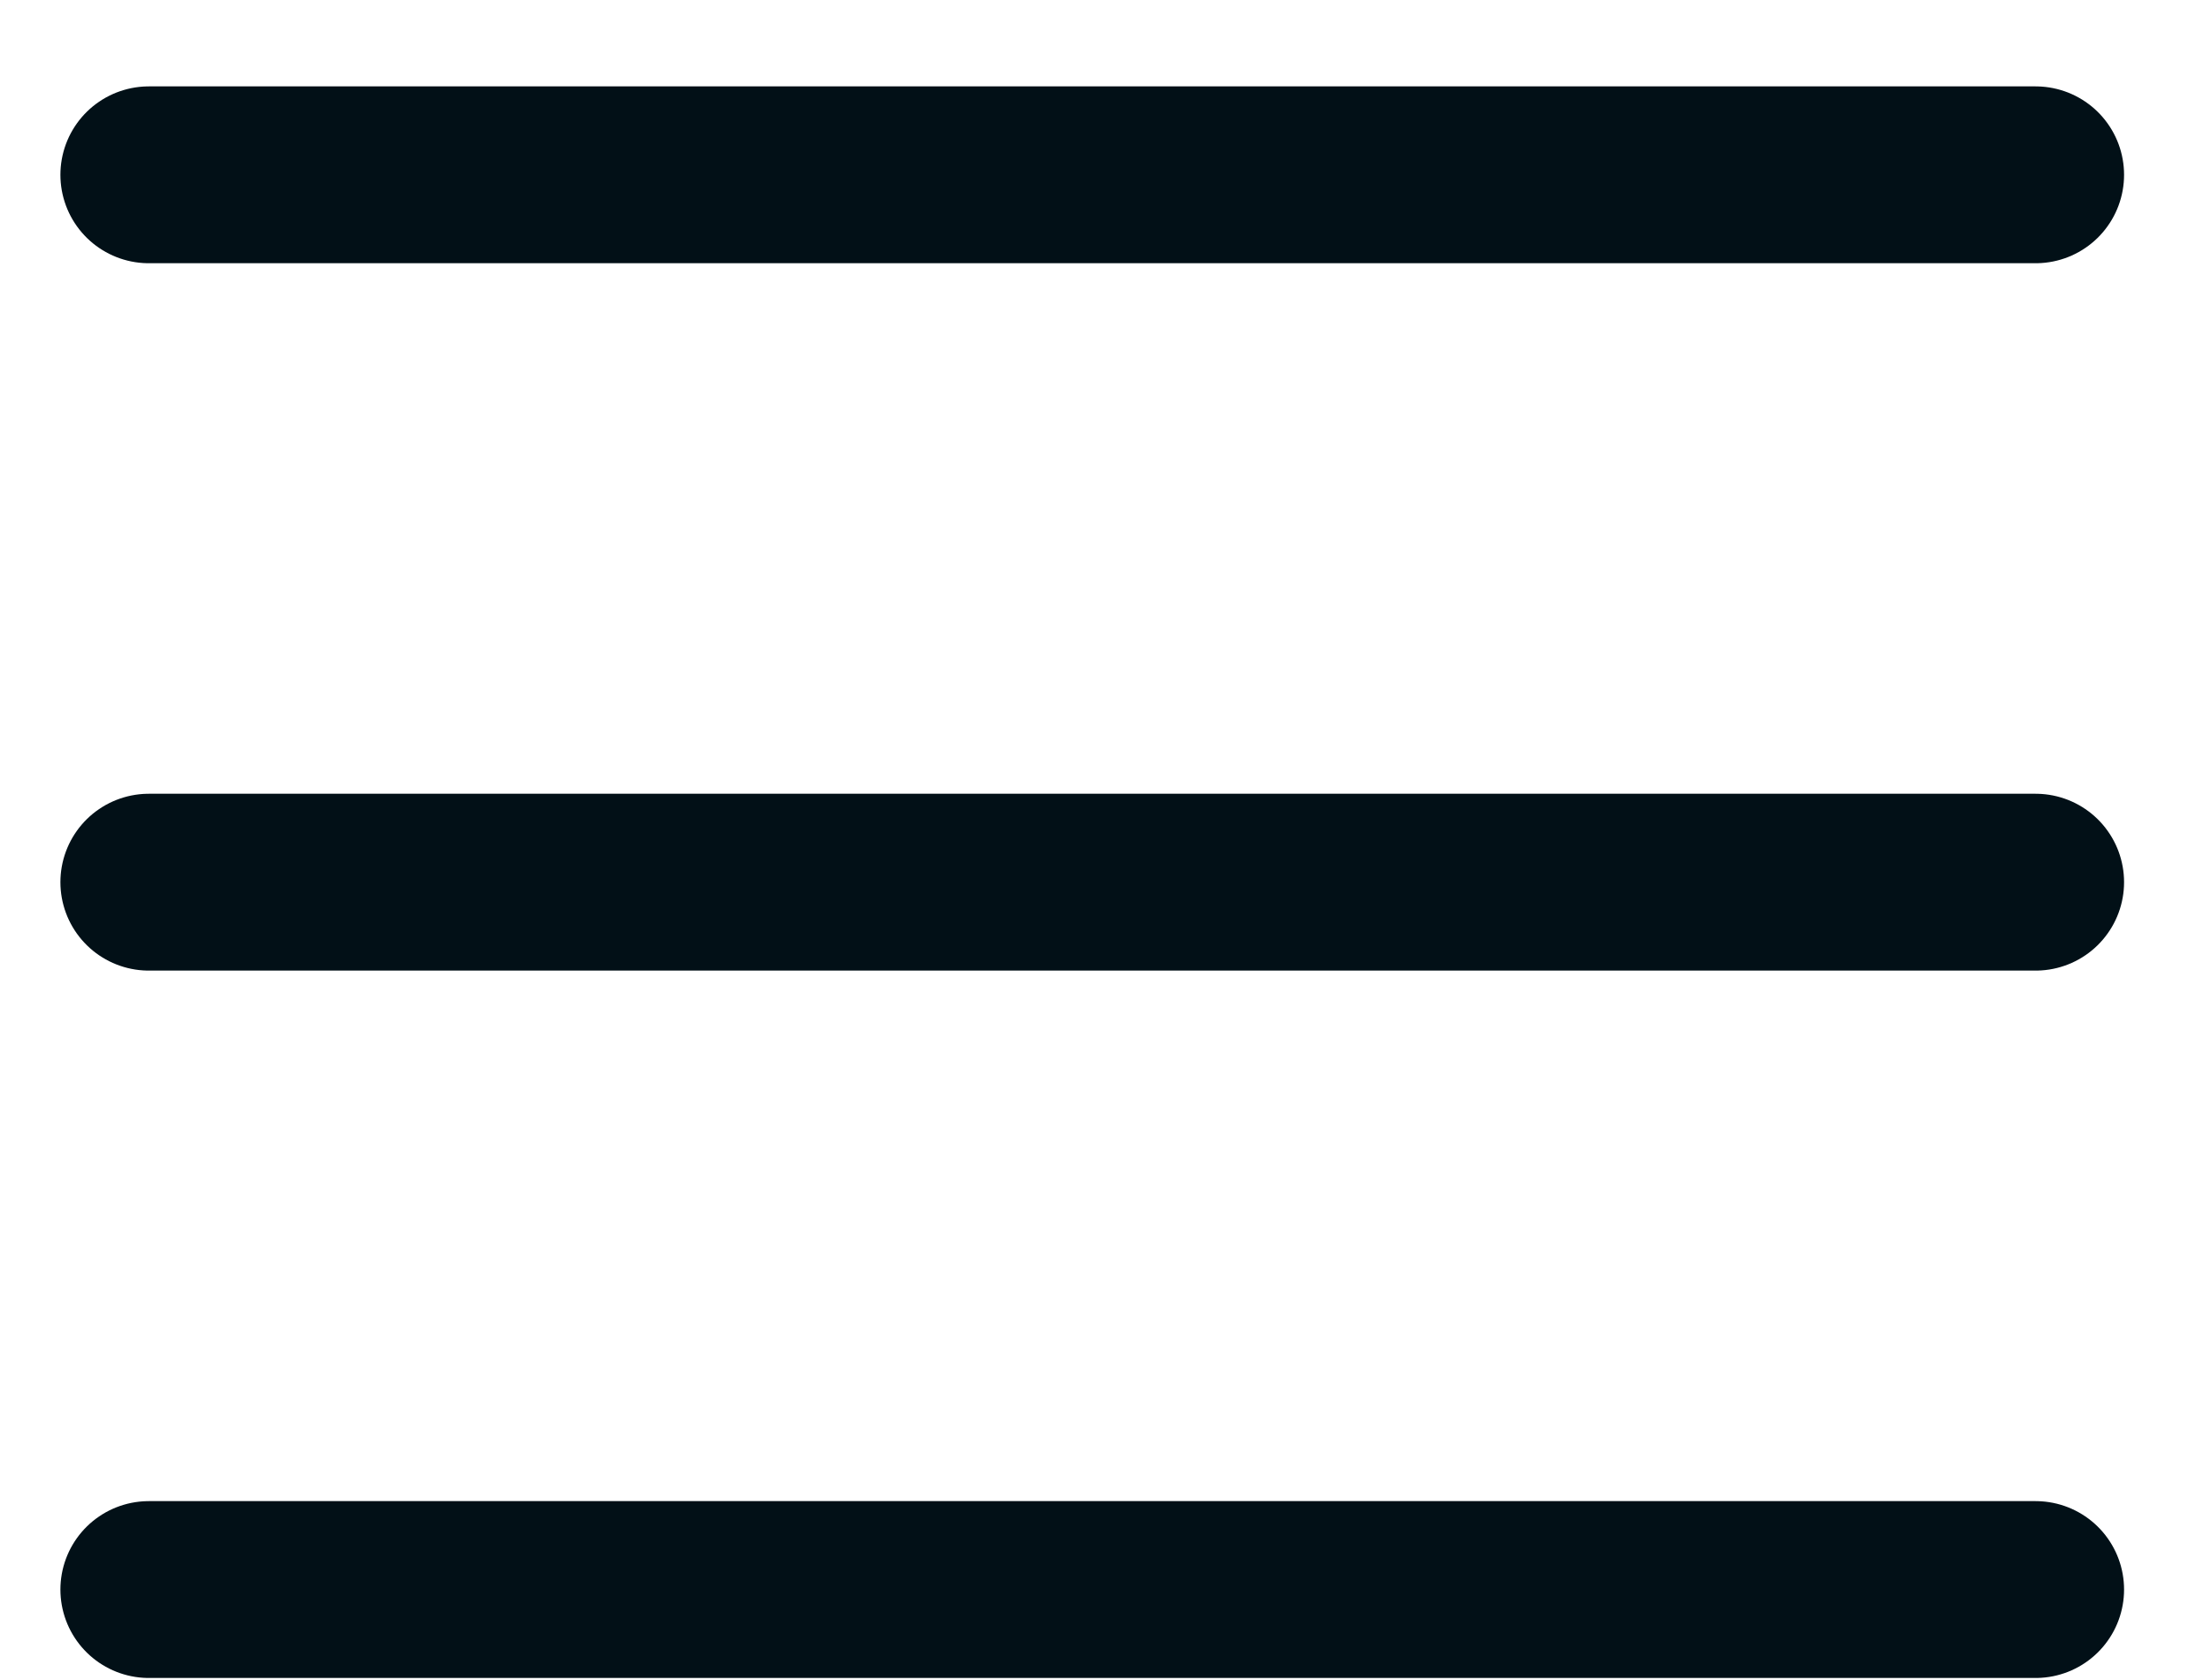
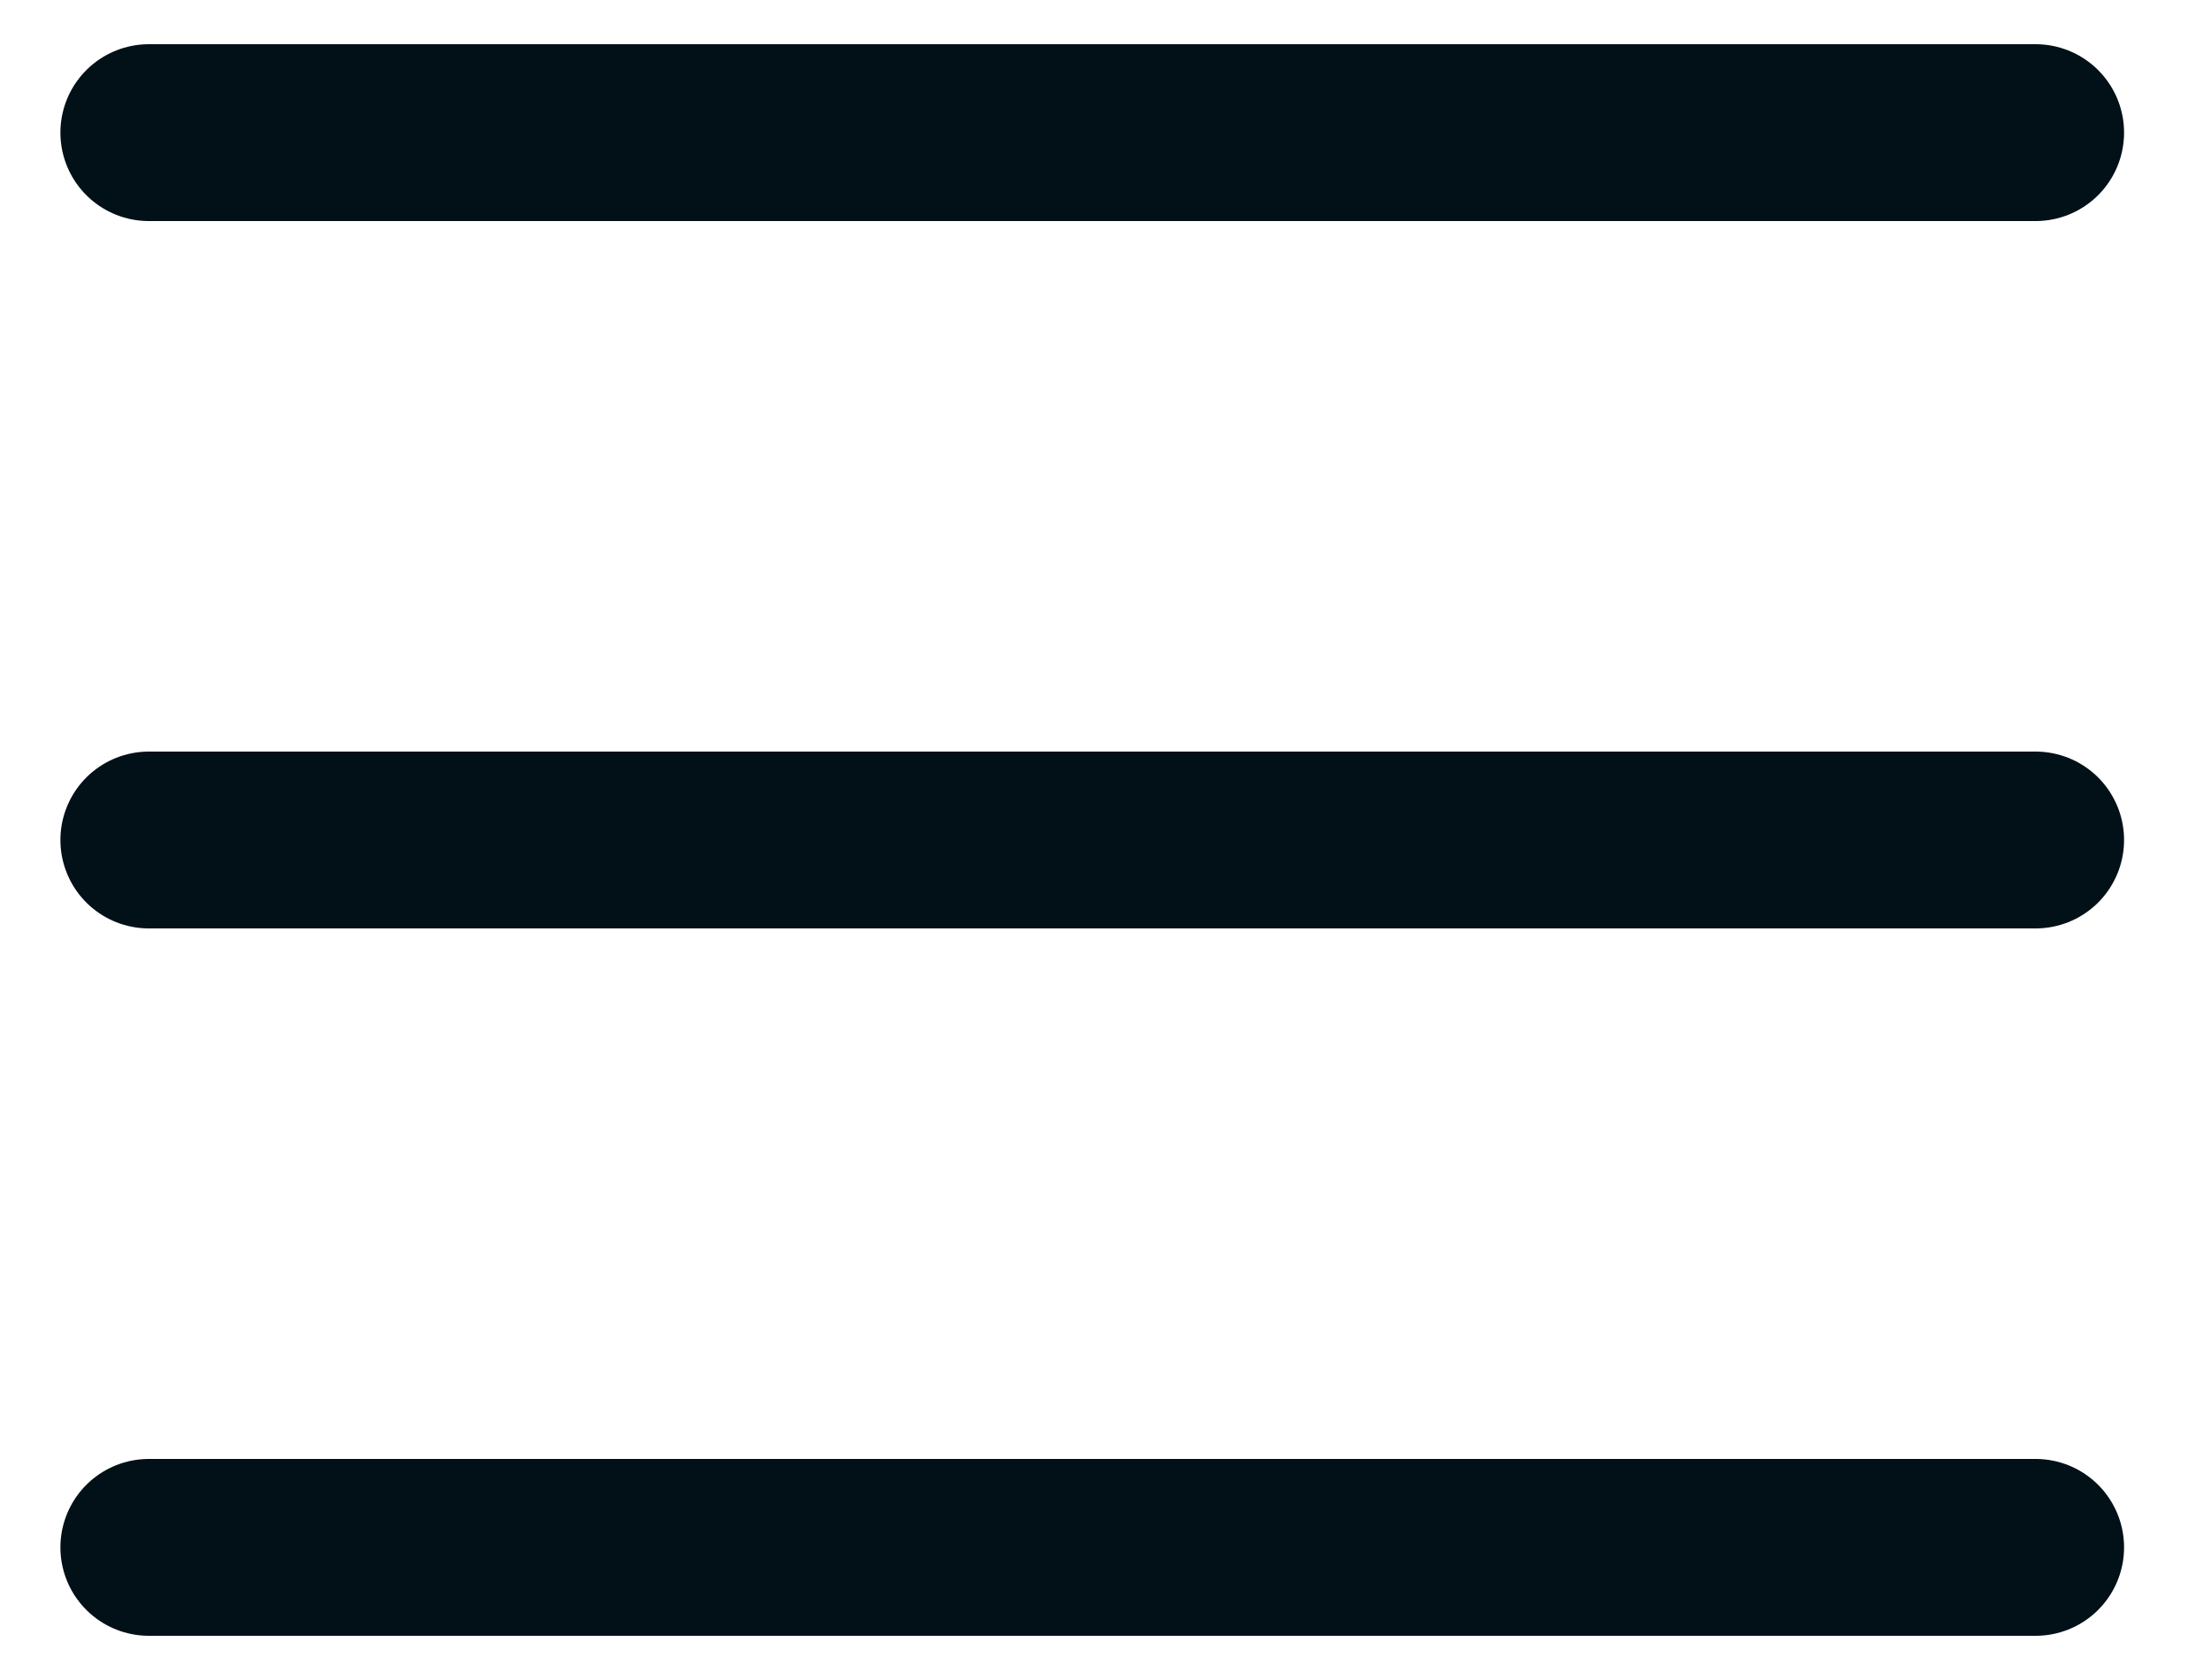
<svg xmlns="http://www.w3.org/2000/svg" width="25" height="19" viewBox="0 0 25 19" fill="none">
-   <path d="M23.017 1.977L1.683 1.977" stroke="#021017" stroke-width="2" stroke-linecap="round" />
-   <path d="M23.017 9.977L1.683 9.977" stroke="#021017" stroke-width="2" stroke-linecap="round" />
-   <path d="M23.017 17.977H1.683" stroke="#021017" stroke-width="2" stroke-linecap="round" />
+   <path d="M23.017 1.5L1.683 1.5" stroke="#021017" stroke-width="2" stroke-linecap="round" />
+   <path d="M23.017 9.5L1.683 9.5" stroke="#021017" stroke-width="2" stroke-linecap="round" />
+   <path d="M23.017 17.5H1.683" stroke="#021017" stroke-width="2" stroke-linecap="round" />
</svg>
